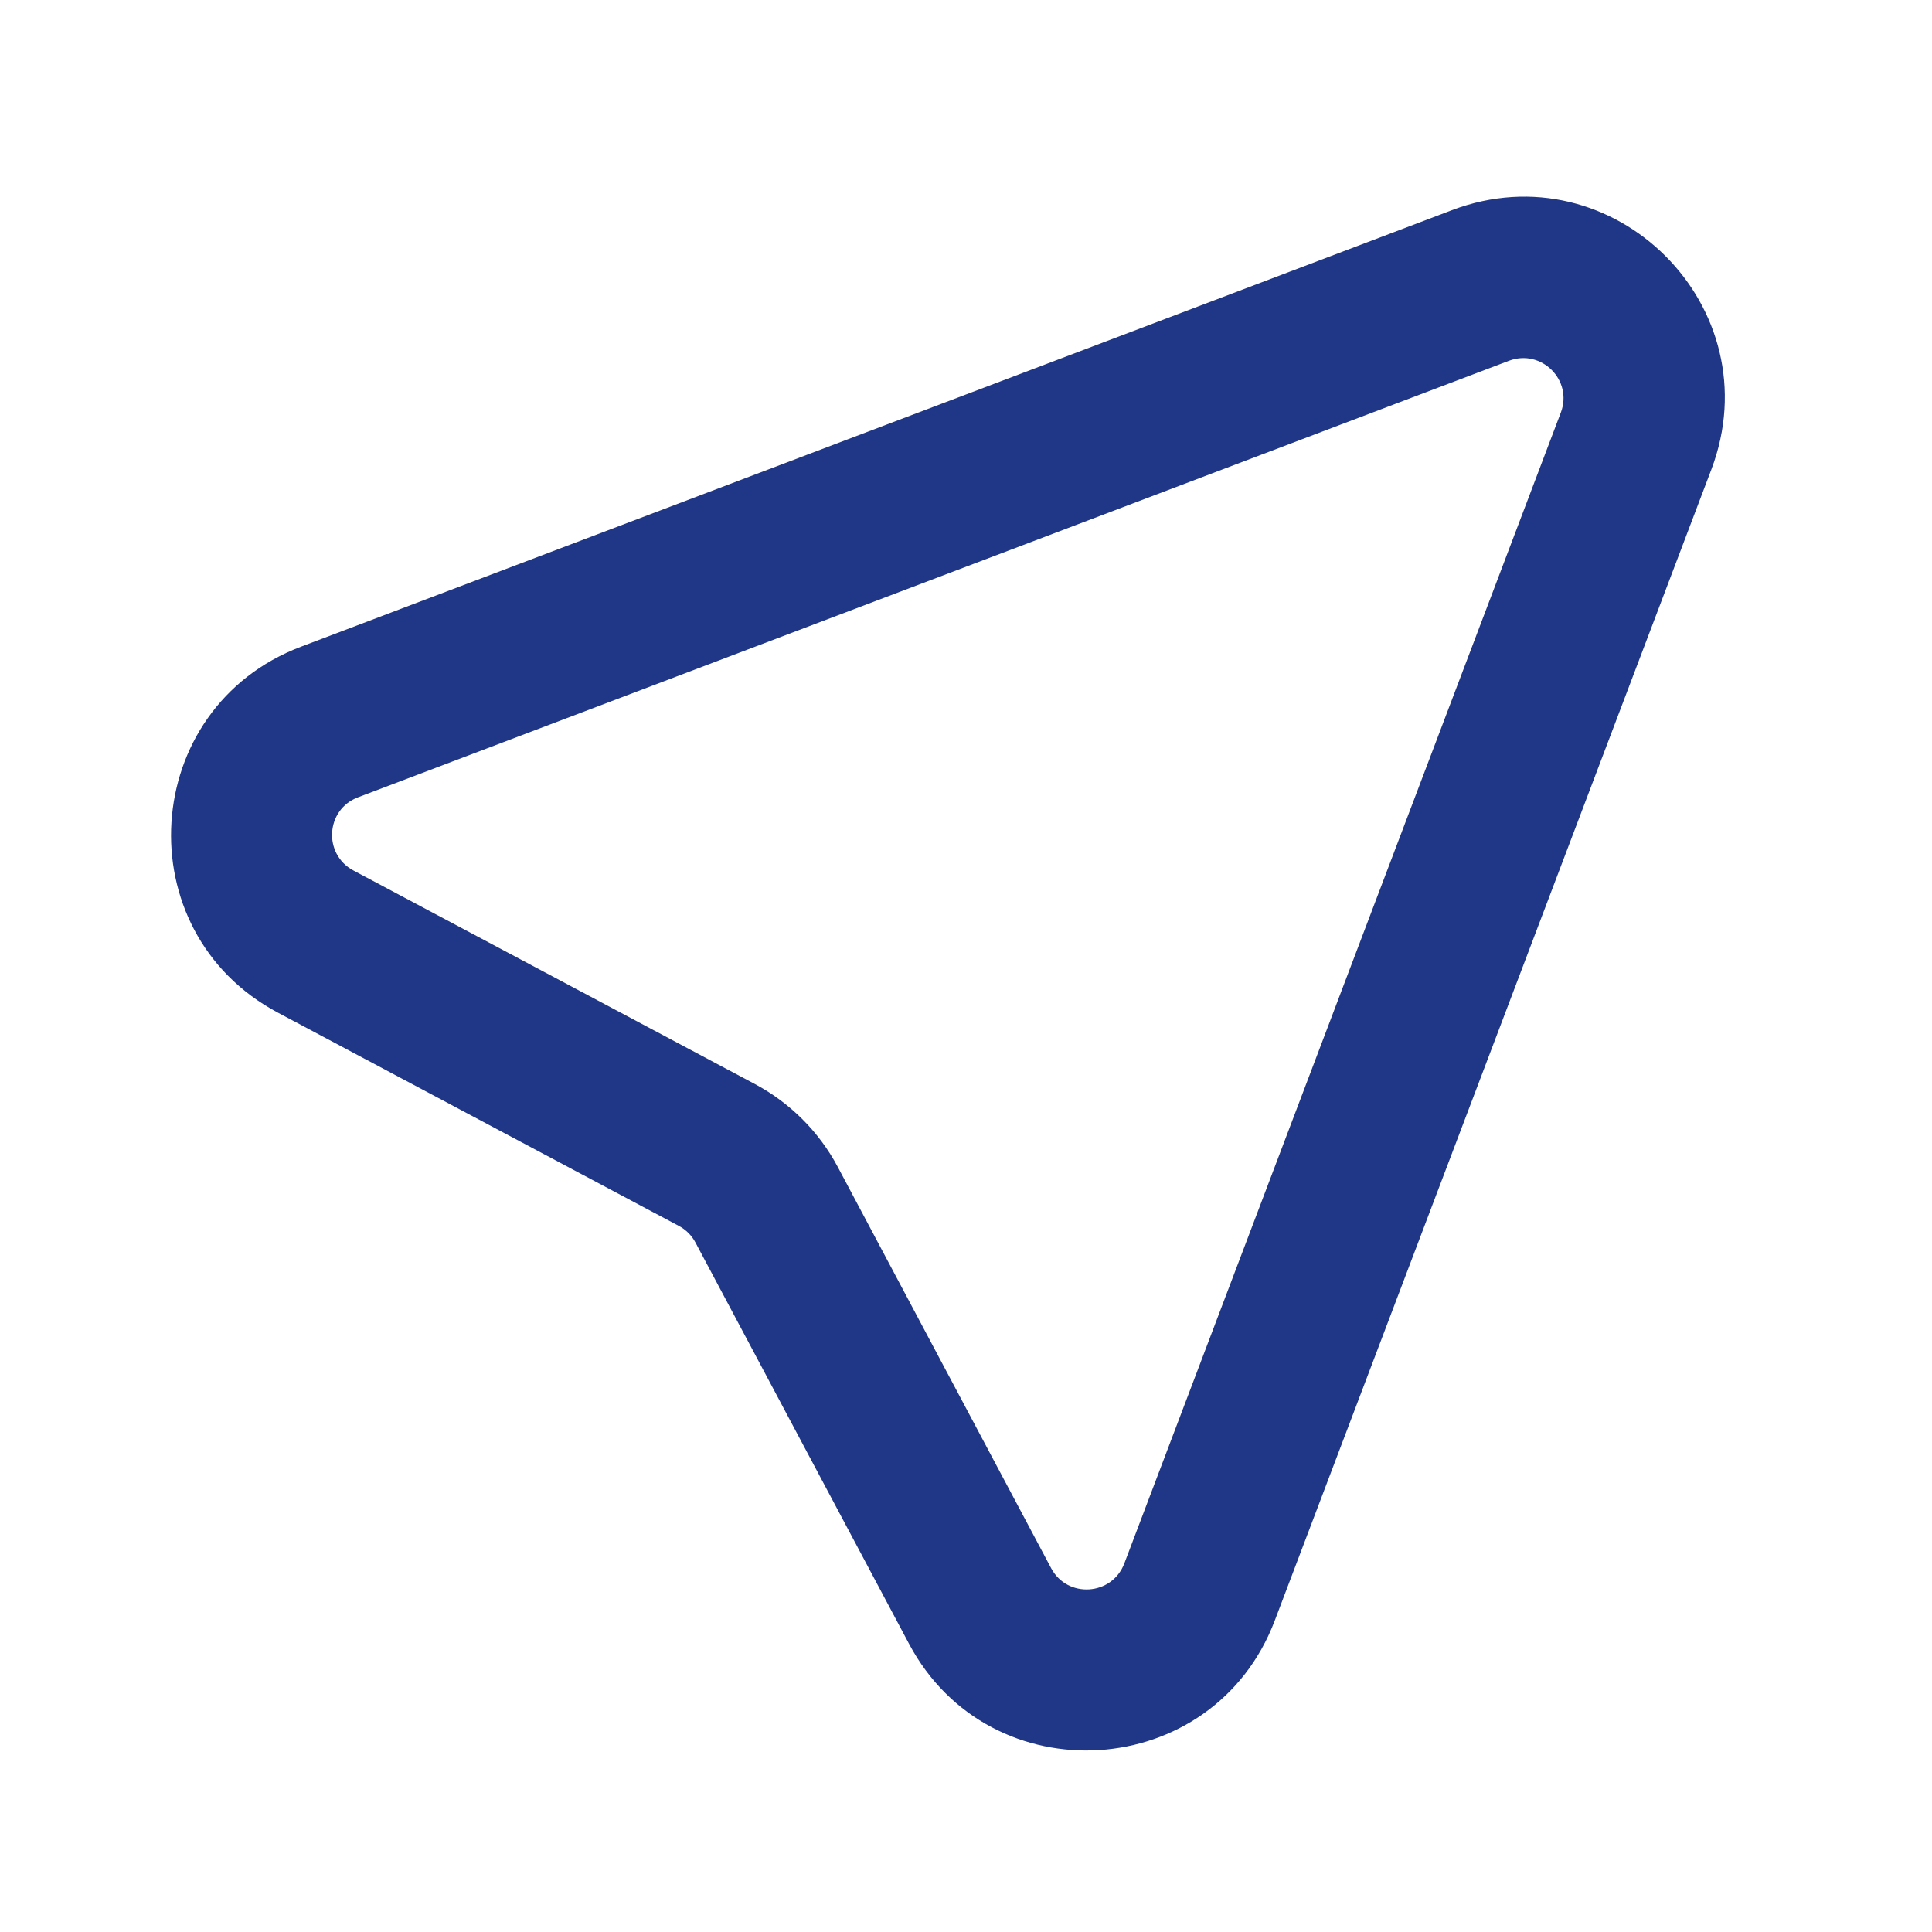
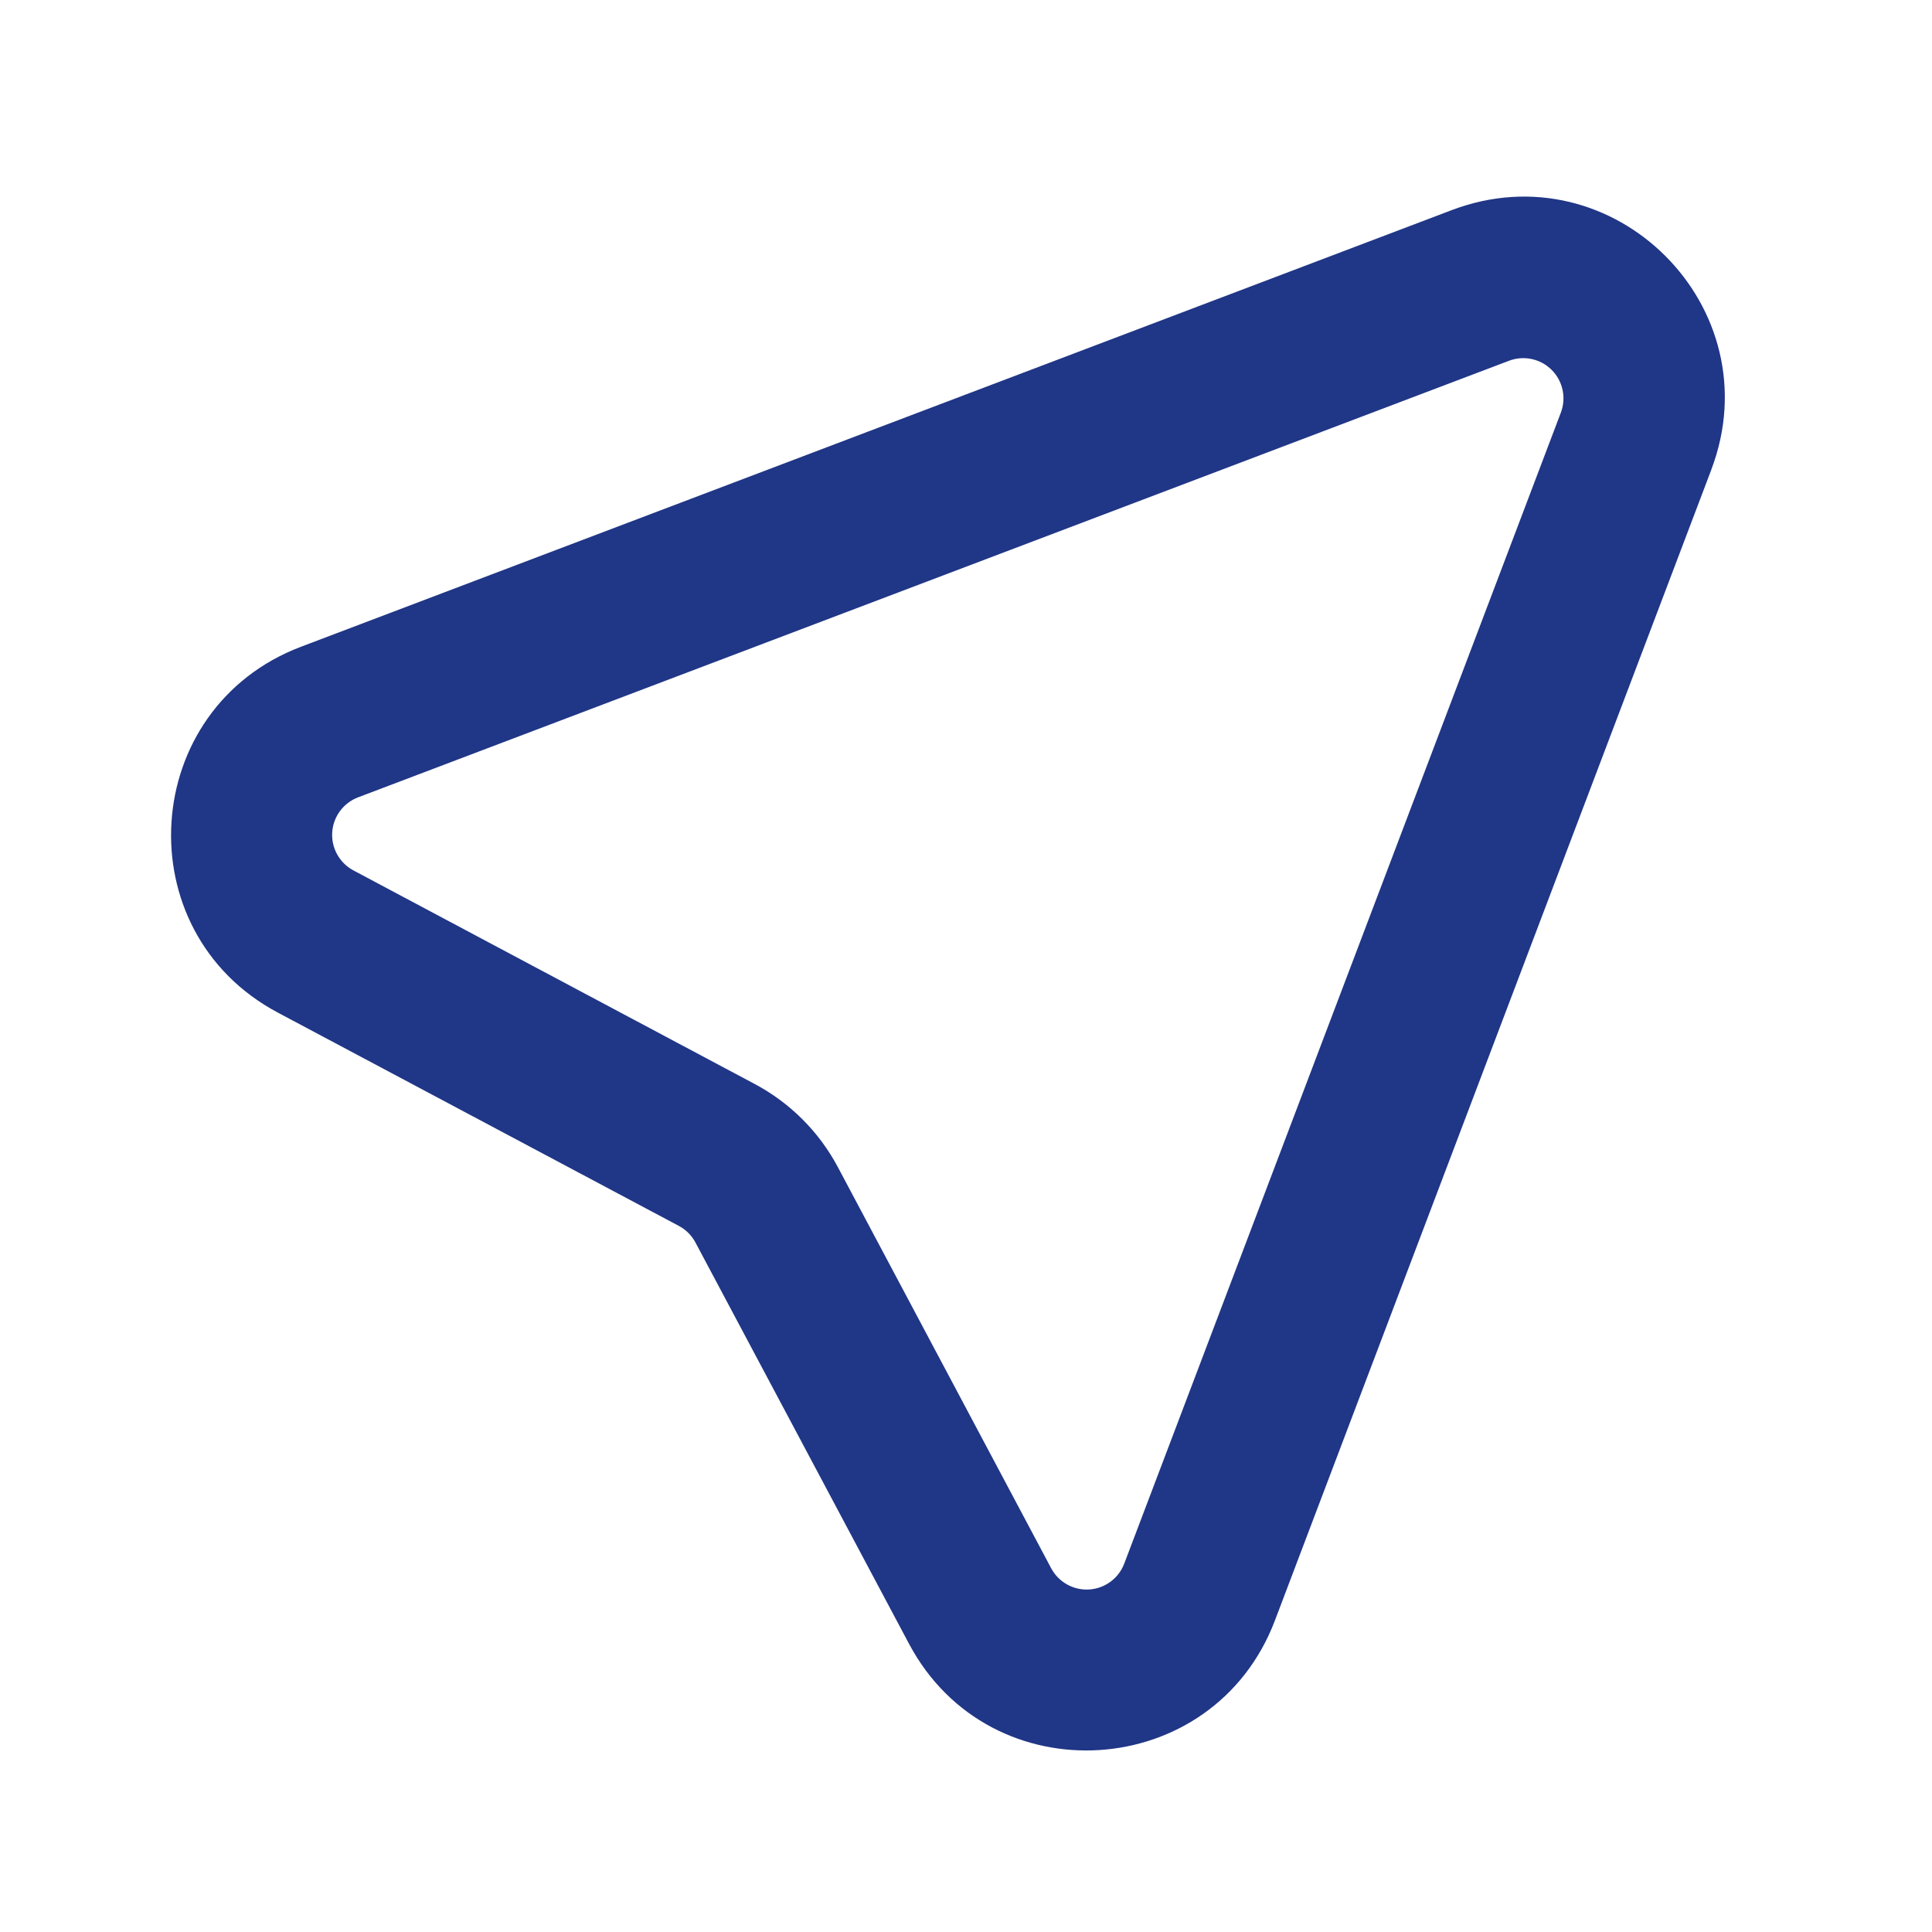
- <svg xmlns="http://www.w3.org/2000/svg" width="16" height="16" viewBox="0 0 16 16" fill="none">
-   <path fill-rule="evenodd" clip-rule="evenodd" d="M14.172 3.89C14.682 2.547 13.367 1.231 12.023 1.741L2.492 5.356C1.153 5.864 1.036 7.713 2.301 8.386L5.623 10.153C5.681 10.184 5.729 10.232 5.76 10.291L7.528 13.613C8.2 14.877 10.049 14.76 10.557 13.421L14.172 3.89ZM12.496 2.988C12.765 2.886 13.028 3.149 12.926 3.417L9.311 12.948C9.209 13.216 8.839 13.239 8.705 12.987L6.938 9.664C6.782 9.371 6.542 9.132 6.249 8.976L2.927 7.209C2.674 7.074 2.697 6.704 2.965 6.603L12.496 2.988Z" fill="#203686" />
+ <svg xmlns="http://www.w3.org/2000/svg" width="16" height="16" fill="none">
+   <path fill-rule="evenodd" clip-rule="evenodd" d="M14.172 3.89c.51-1.343-.806-2.659-2.149-2.15l-9.53 3.616c-1.34.508-1.457 2.357-.192 3.03l3.322 1.767a.331.331 0 01.137.138l1.768 3.322c.672 1.264 2.521 1.147 3.03-.192l3.614-9.53zm-1.676-.902a.333.333 0 01.43.43l-3.615 9.53a.333.333 0 01-.606.039L6.938 9.664a1.667 1.667 0 00-.69-.688l-3.32-1.767a.333.333 0 01.038-.606l9.53-3.615z" fill="#203686" />
</svg>
